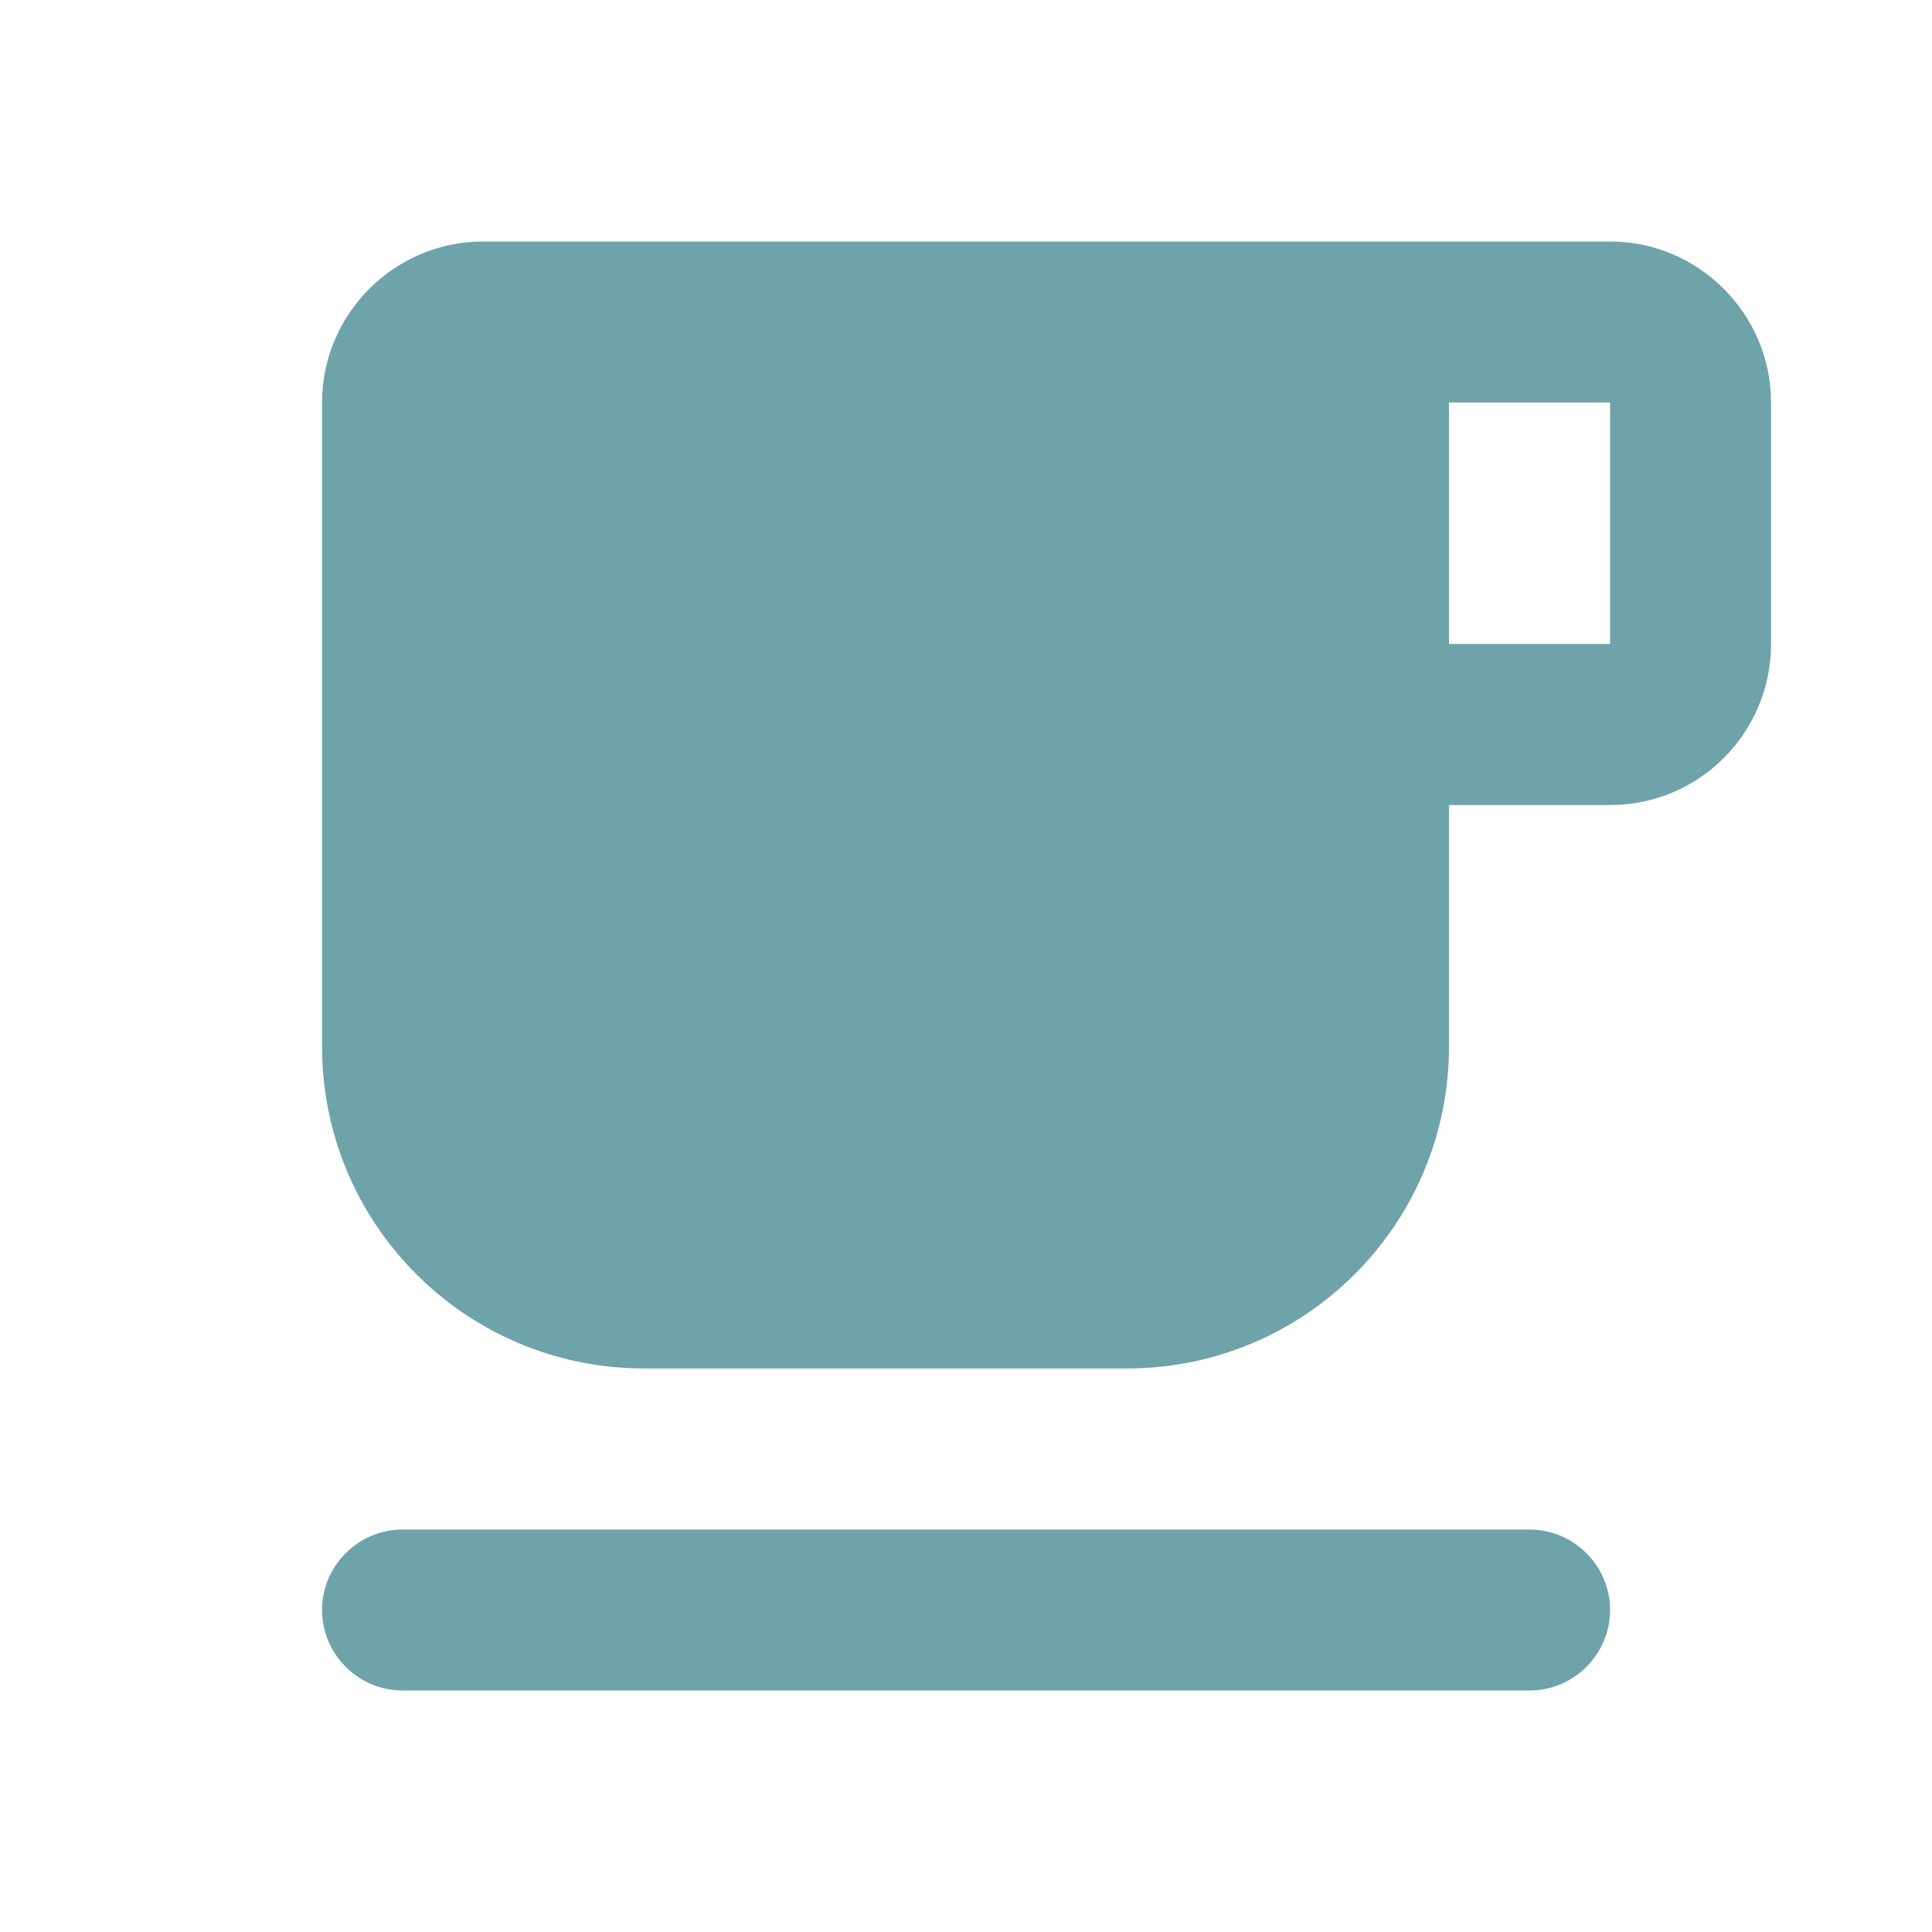
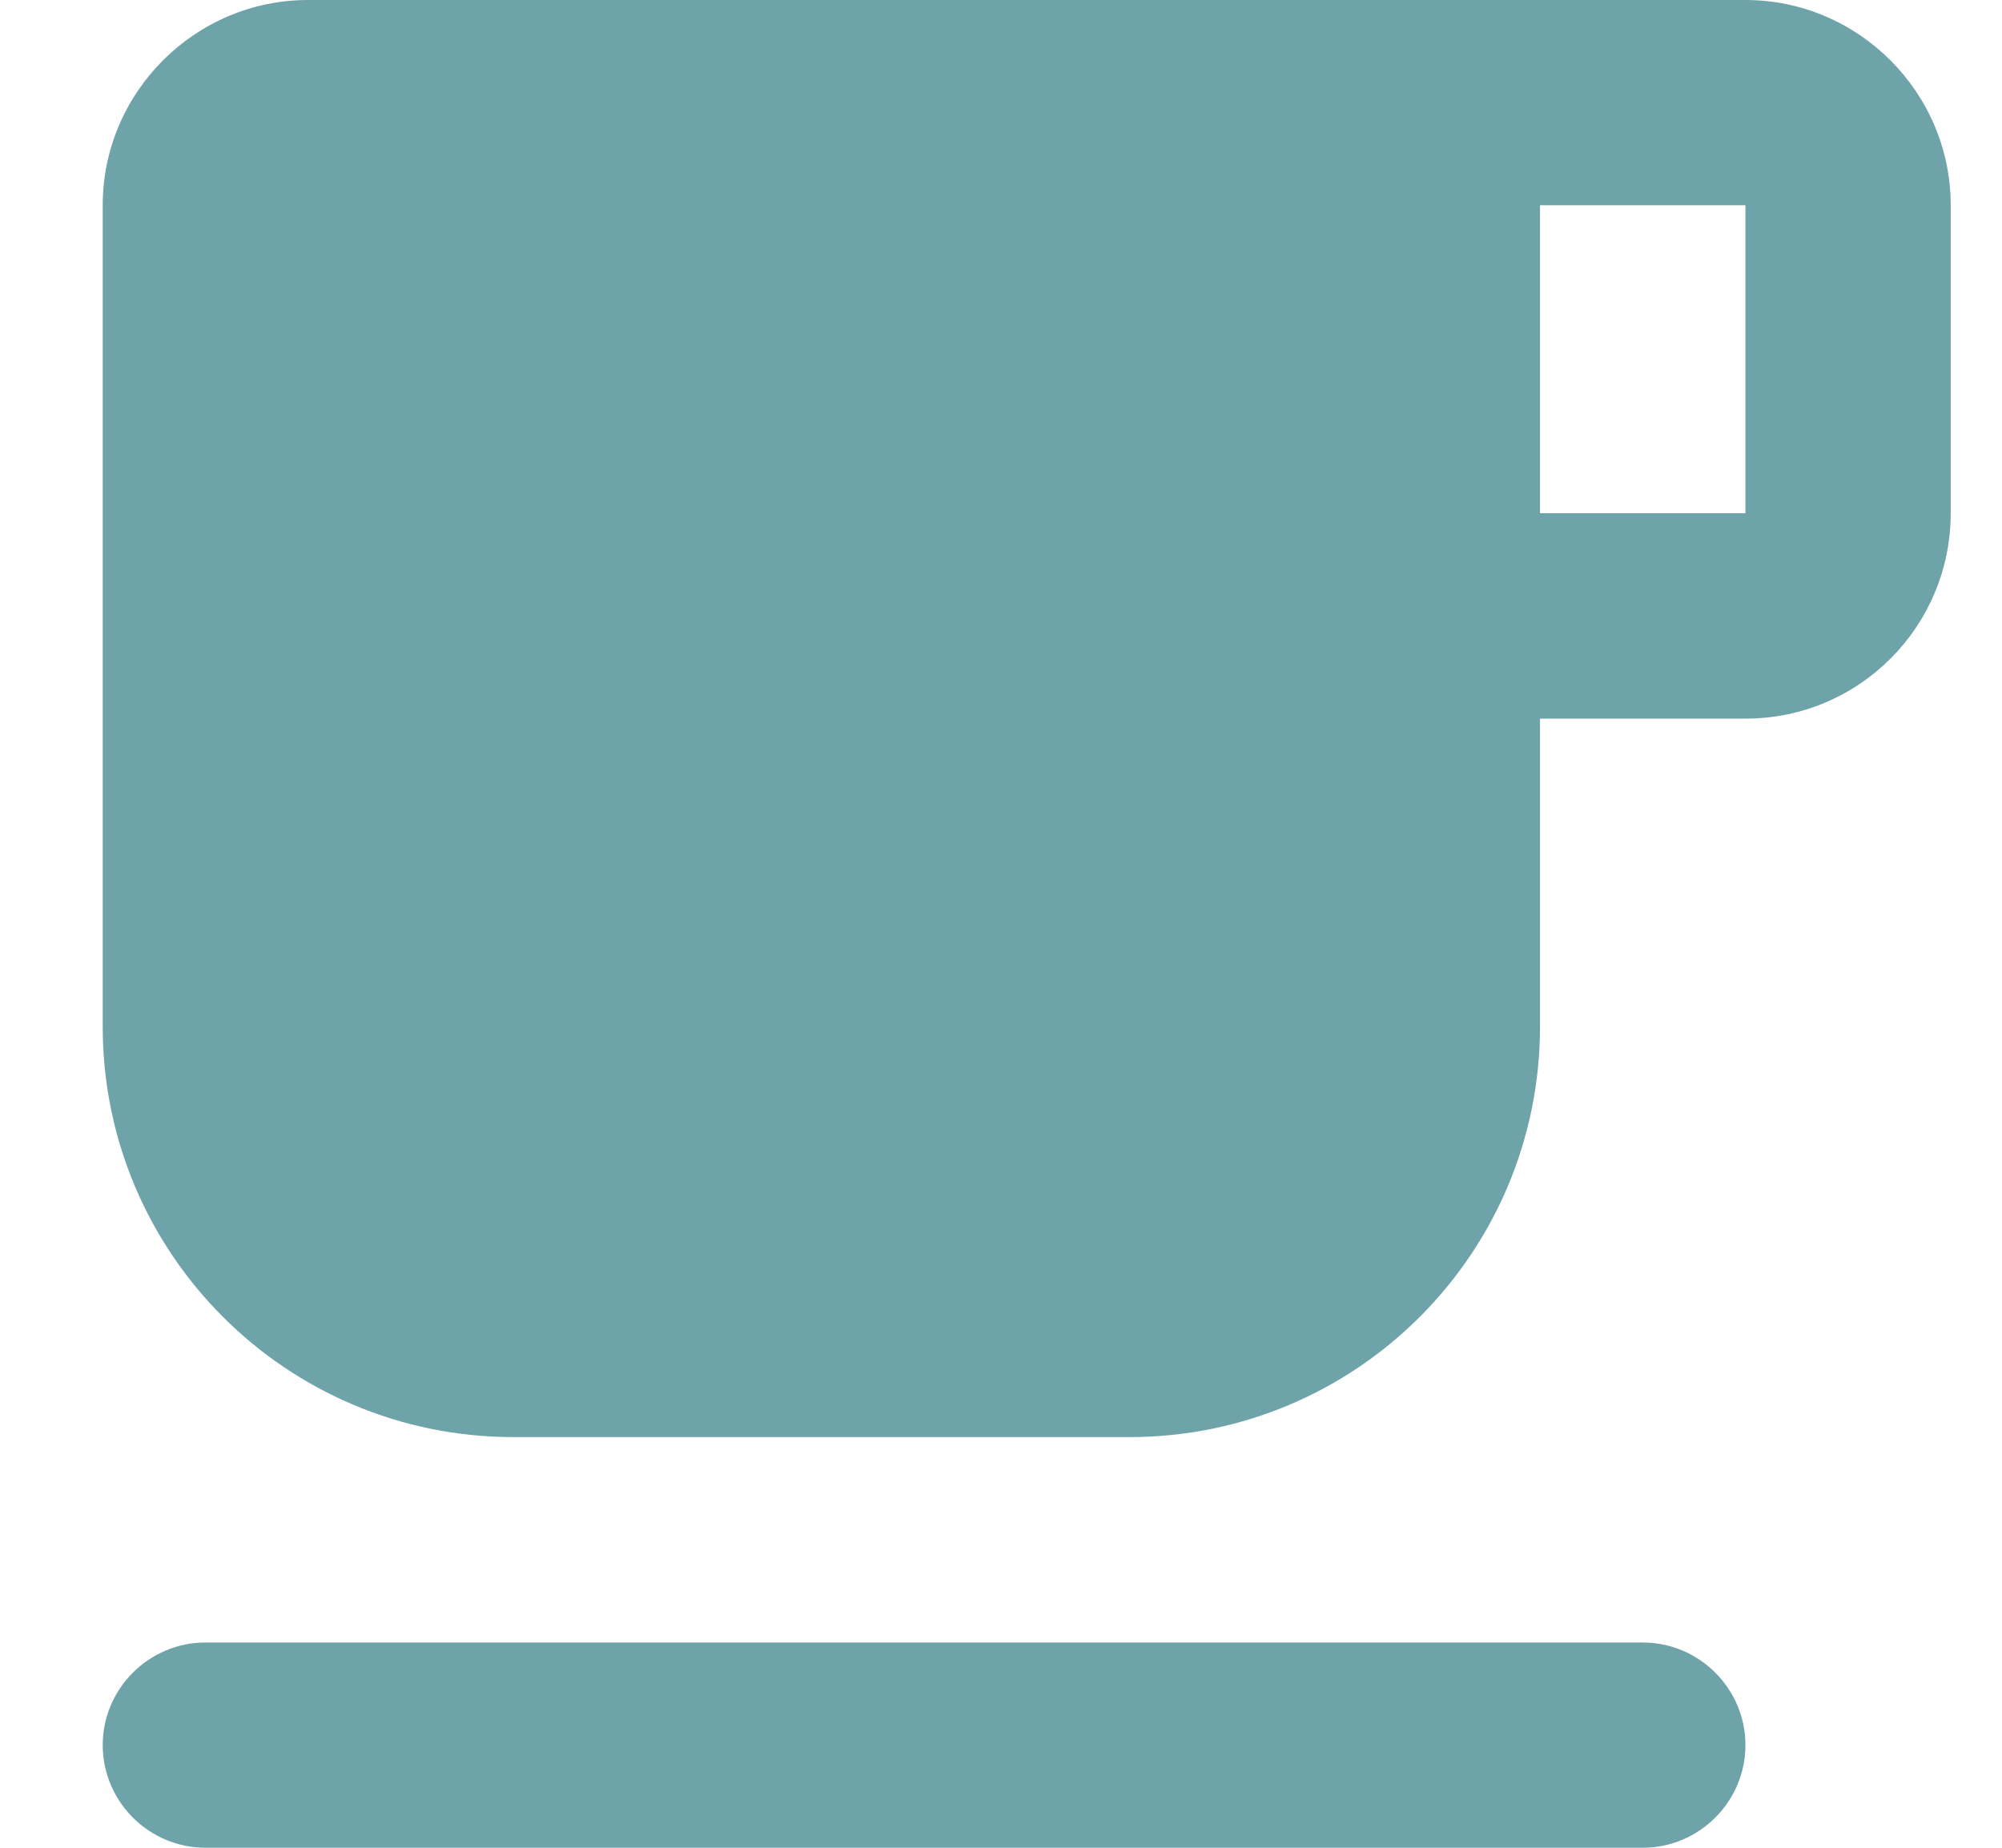
- <svg xmlns="http://www.w3.org/2000/svg" width="16" height="16" viewBox="0 0 16 16" fill="none">
-   <path d="M13.334 2H4C3.267 2 2.667 2.6 2.667 3.333V8.667C2.667 10.14 3.86 11.333 5.334 11.333H9.334C10.807 11.333 12 10.14 12 8.667V6.667H13.334C14.074 6.667 14.667 6.067 14.667 5.333V3.333C14.667 2.6 14.067 2 13.334 2ZM13.334 5.333H12V3.333H13.334V5.333ZM3.334 12.667H12.667C13.034 12.667 13.334 12.967 13.334 13.333C13.334 13.7 13.034 14 12.667 14H3.334C2.967 14 2.667 13.7 2.667 13.333C2.667 12.967 2.967 12.667 3.334 12.667Z" fill="#6EA3AA" />
+ <svg xmlns="http://www.w3.org/2000/svg" width="13" height="12" viewBox="0 0 13 12" fill="none">
+   <path d="M11.334 0H2C1.267 0 0.667 0.6 0.667 1.333V6.667C0.667 8.14 1.86 9.333 3.334 9.333H7.334C8.807 9.333 10 8.14 10 6.667V4.667H11.334C12.074 4.667 12.667 4.067 12.667 3.333V1.333C12.667 0.6 12.067 0 11.334 0ZM11.334 3.333H10V1.333H11.334V3.333ZM1.334 10.667H10.667C11.034 10.667 11.334 10.967 11.334 11.333C11.334 11.7 11.034 12 10.667 12H1.334C0.967 12 0.667 11.7 0.667 11.333C0.667 10.967 0.967 10.667 1.334 10.667Z" fill="#6EA3AA" />
</svg>
